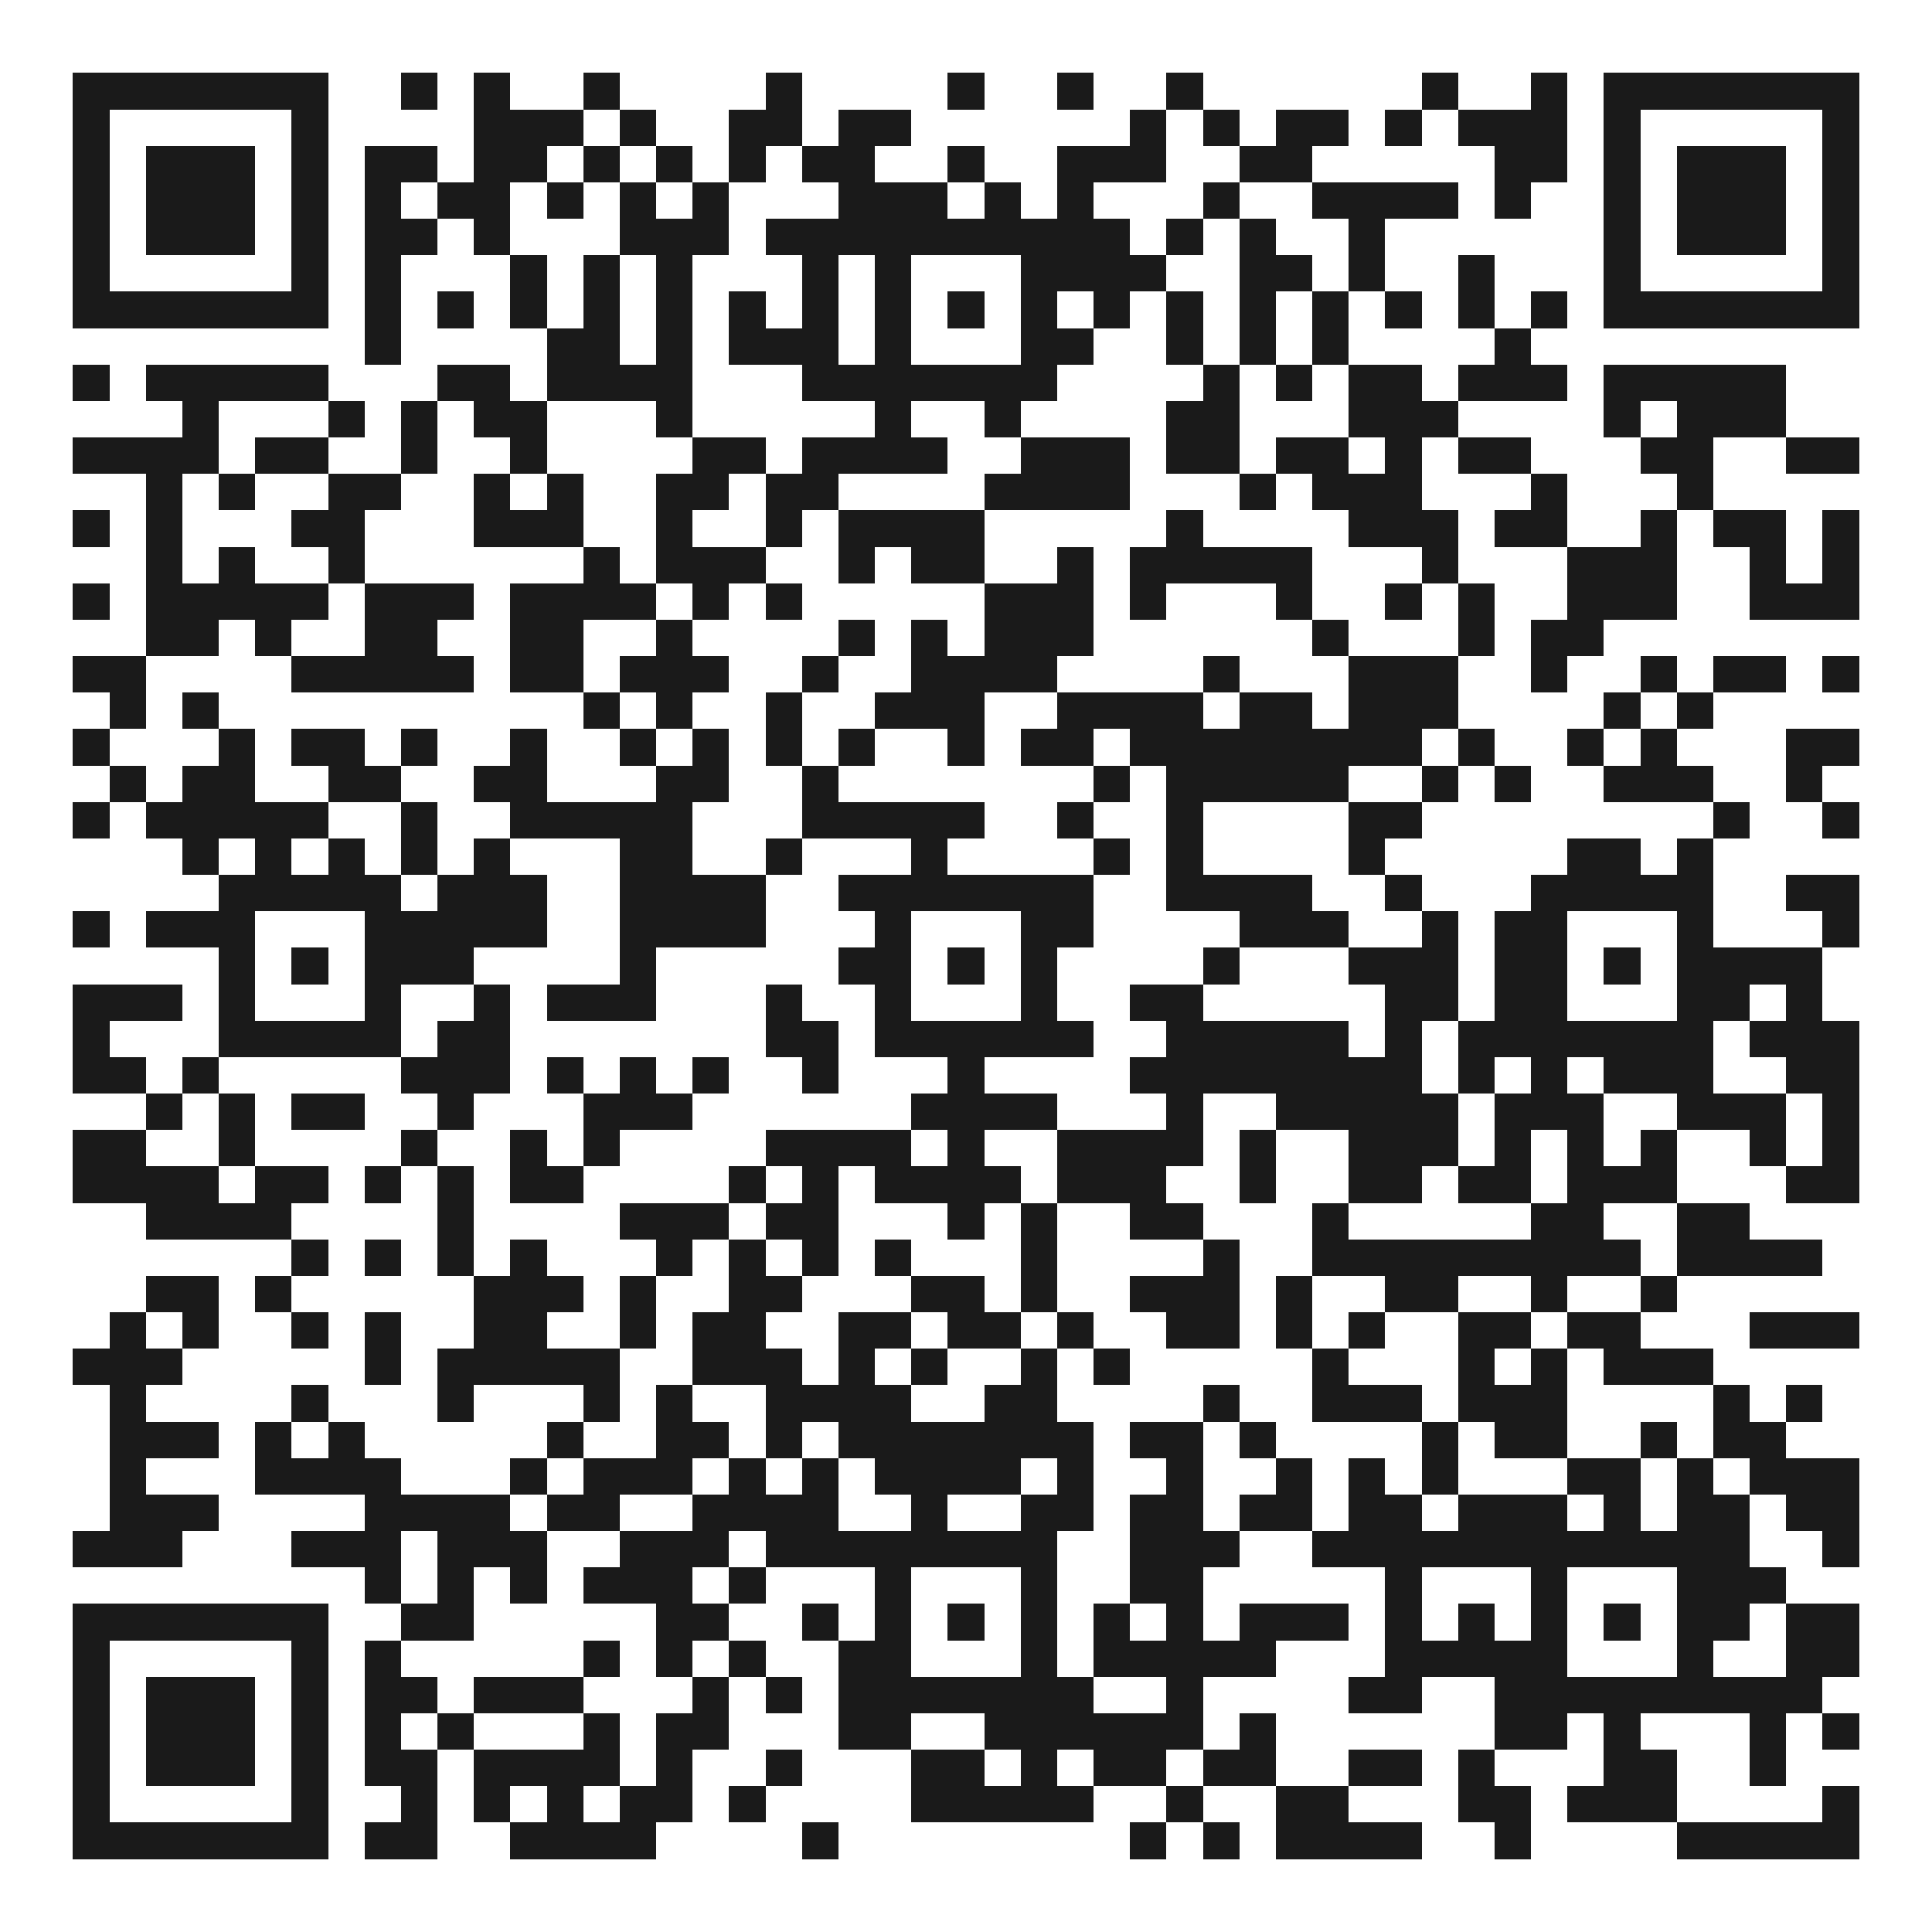
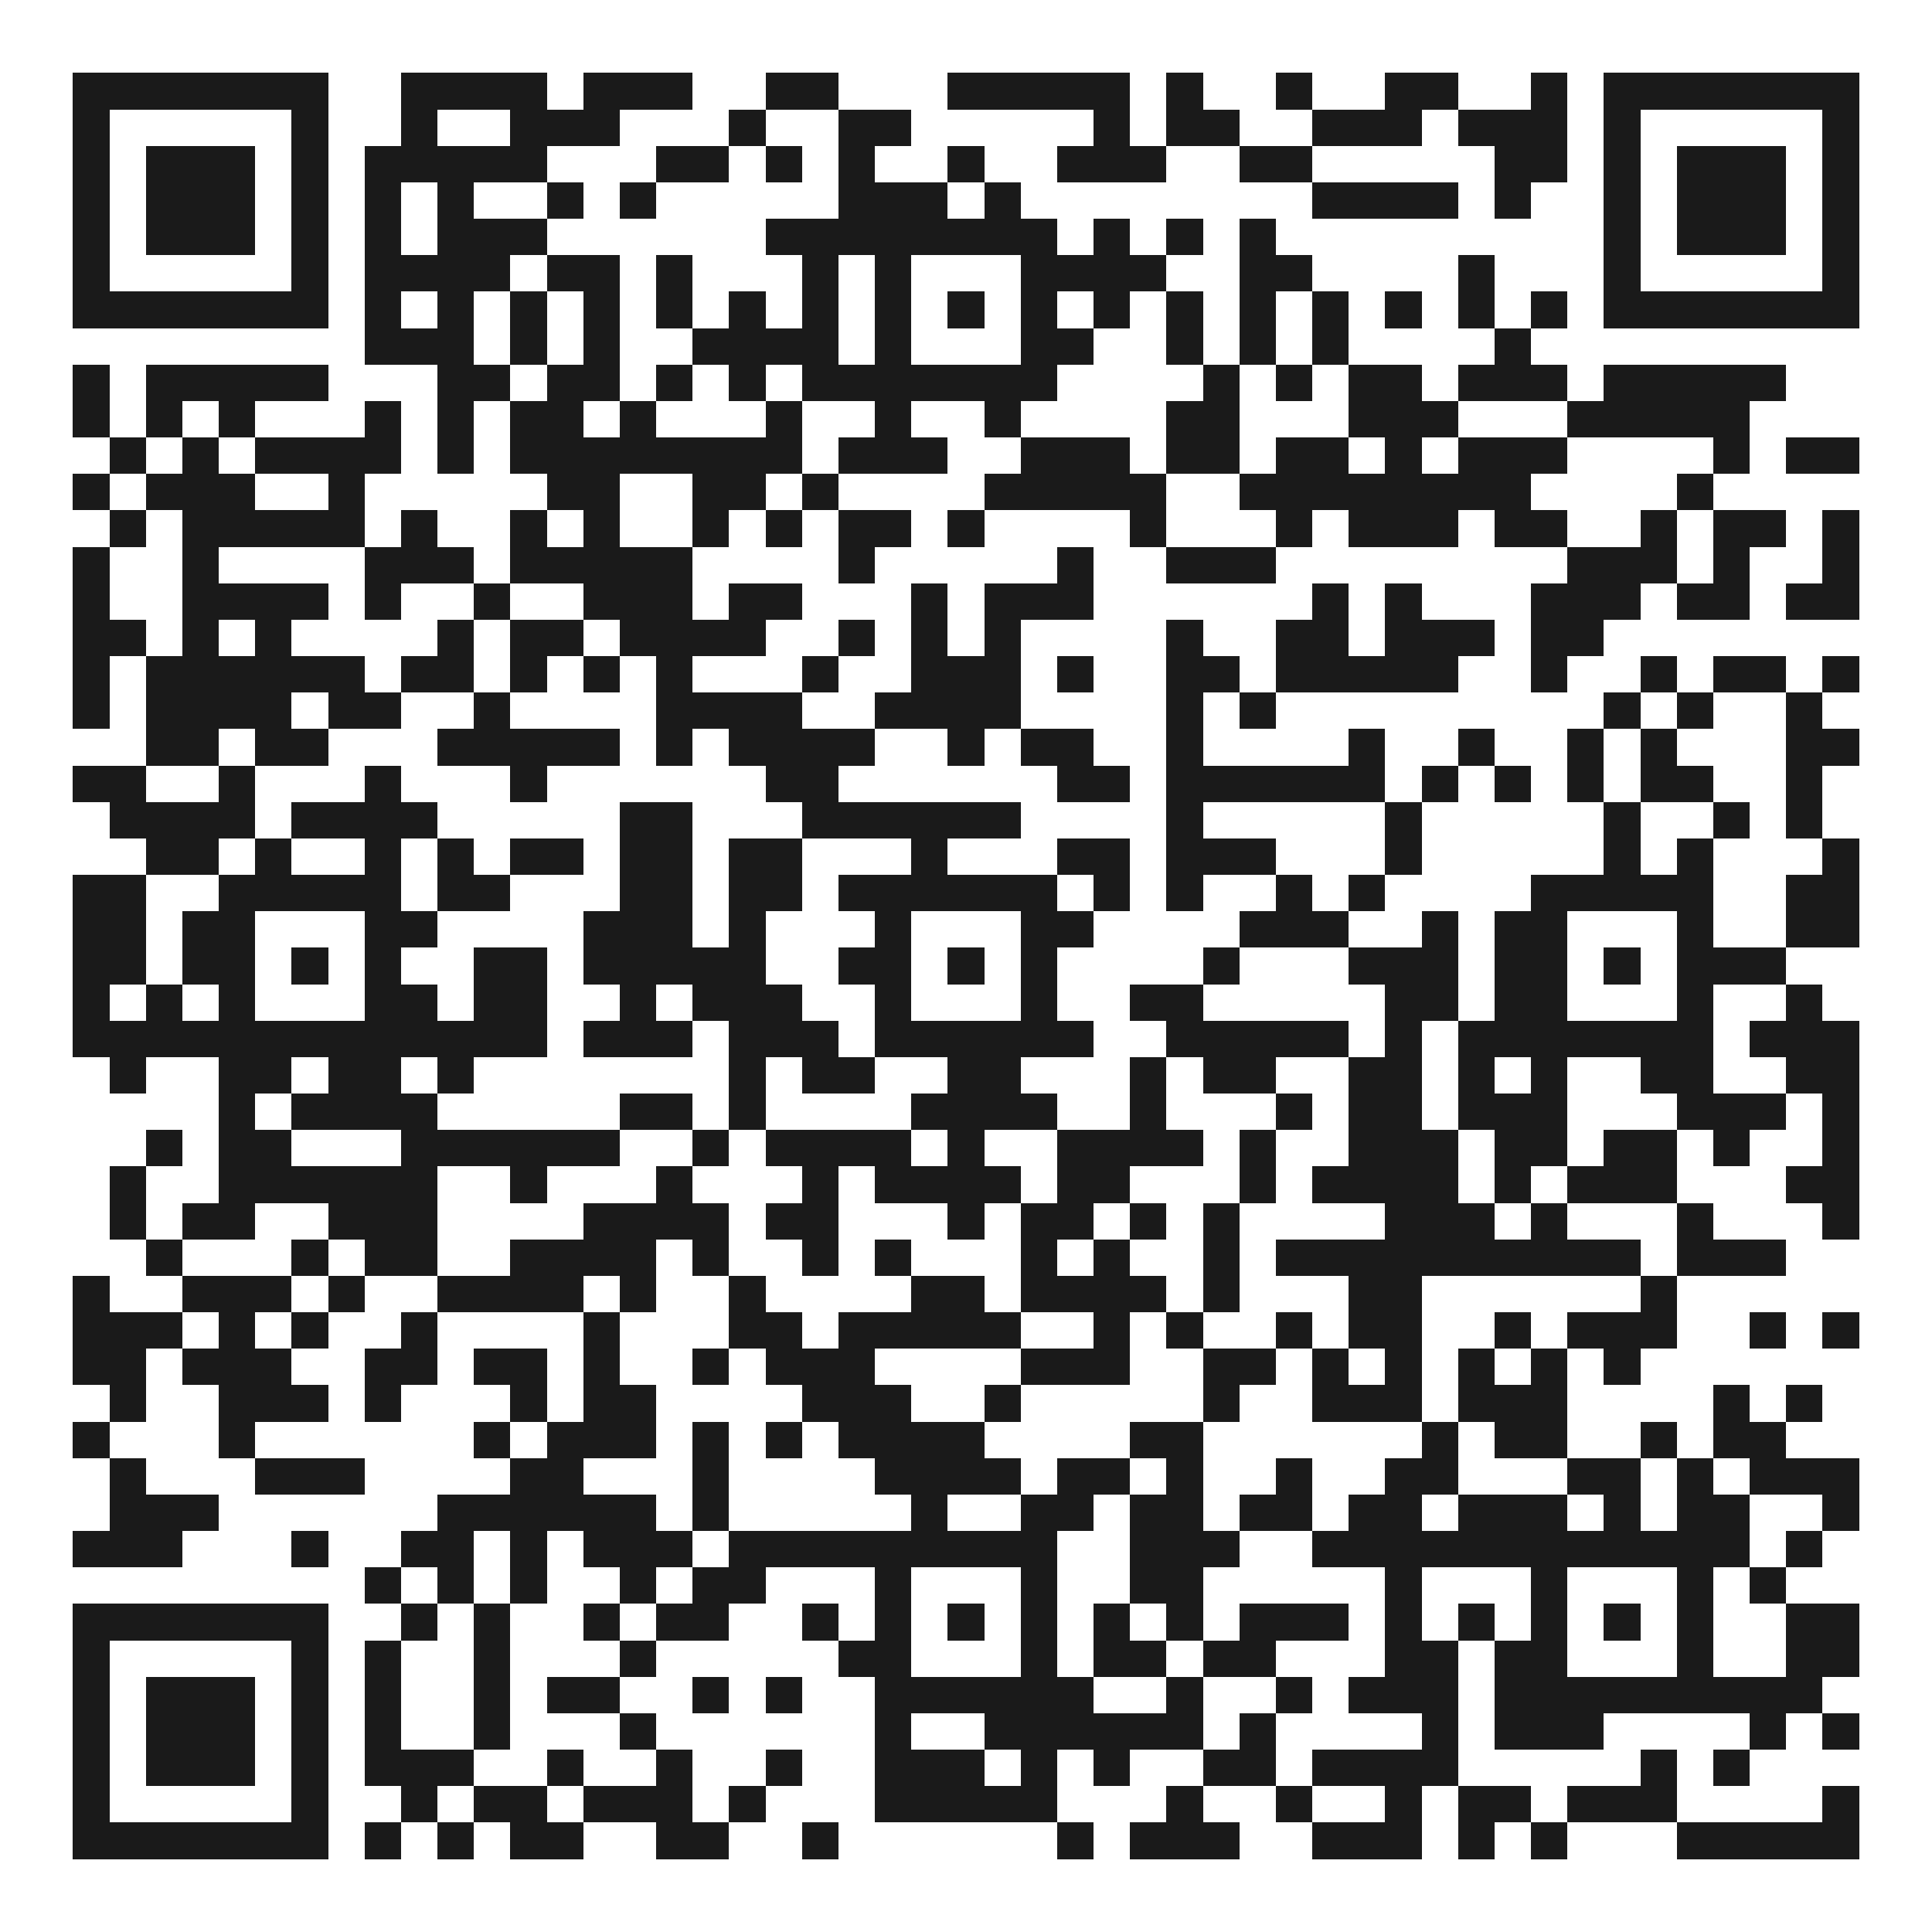
<svg xmlns="http://www.w3.org/2000/svg" viewBox="0 0 53 53" shape-rendering="crispEdges" class="segno">
  <path fill="#fff" d="M0 0h53v53h-53z" />
-   <path class="qrline" stroke="#1a1a1a" d="M2 2.5h7m2 0h1m1 0h1m2 0h1m4 0h1m4 0h1m2 0h1m2 0h1m6 0h1m2 0h1m1 0h7m-49 1h1m5 0h1m4 0h3m1 0h1m2 0h2m1 0h2m6 0h1m1 0h1m1 0h2m1 0h1m1 0h3m1 0h1m5 0h1m-49 1h1m1 0h3m1 0h1m1 0h2m1 0h2m1 0h1m1 0h1m1 0h1m1 0h2m2 0h1m2 0h3m2 0h2m5 0h2m1 0h1m1 0h3m1 0h1m-49 1h1m1 0h3m1 0h1m1 0h1m1 0h2m1 0h1m1 0h1m1 0h1m3 0h3m1 0h1m1 0h1m3 0h1m2 0h4m1 0h1m2 0h1m1 0h3m1 0h1m-49 1h1m1 0h3m1 0h1m1 0h2m1 0h1m3 0h3m1 0h10m1 0h1m1 0h1m2 0h1m6 0h1m1 0h3m1 0h1m-49 1h1m5 0h1m1 0h1m3 0h1m1 0h1m1 0h1m3 0h1m1 0h1m3 0h4m2 0h2m1 0h1m2 0h1m3 0h1m5 0h1m-49 1h7m1 0h1m1 0h1m1 0h1m1 0h1m1 0h1m1 0h1m1 0h1m1 0h1m1 0h1m1 0h1m1 0h1m1 0h1m1 0h1m1 0h1m1 0h1m1 0h1m1 0h1m1 0h7m-41 1h1m4 0h2m1 0h1m1 0h3m1 0h1m3 0h2m2 0h1m1 0h1m1 0h1m4 0h1m-40 1h1m1 0h5m3 0h2m1 0h4m3 0h7m4 0h1m1 0h1m1 0h2m1 0h3m1 0h5m-44 1h1m3 0h1m1 0h1m1 0h2m3 0h1m5 0h1m2 0h1m4 0h2m3 0h3m4 0h1m1 0h3m-47 1h4m1 0h2m2 0h1m2 0h1m4 0h2m1 0h4m2 0h3m1 0h2m1 0h2m1 0h1m1 0h2m3 0h2m2 0h2m-47 1h1m1 0h1m2 0h2m2 0h1m1 0h1m2 0h2m1 0h2m4 0h4m3 0h1m1 0h3m3 0h1m3 0h1m-45 1h1m1 0h1m3 0h2m3 0h3m2 0h1m2 0h1m1 0h4m5 0h1m4 0h3m1 0h2m2 0h1m1 0h2m1 0h1m-47 1h1m1 0h1m2 0h1m6 0h1m1 0h3m2 0h1m1 0h2m2 0h1m1 0h5m3 0h1m3 0h3m2 0h1m1 0h1m-49 1h1m1 0h5m1 0h3m1 0h4m1 0h1m1 0h1m5 0h3m1 0h1m3 0h1m2 0h1m1 0h1m2 0h3m2 0h3m-47 1h2m1 0h1m2 0h2m2 0h2m2 0h1m4 0h1m1 0h1m1 0h3m6 0h1m3 0h1m1 0h2m-42 1h2m4 0h5m1 0h2m1 0h3m2 0h1m2 0h4m4 0h1m3 0h3m2 0h1m2 0h1m1 0h2m1 0h1m-48 1h1m1 0h1m10 0h1m1 0h1m2 0h1m2 0h3m2 0h4m1 0h2m1 0h3m4 0h1m1 0h1m-45 1h1m3 0h1m1 0h2m1 0h1m2 0h1m2 0h1m1 0h1m1 0h1m1 0h1m2 0h1m1 0h2m1 0h8m1 0h1m2 0h1m1 0h1m3 0h2m-48 1h1m1 0h2m2 0h2m2 0h2m3 0h2m2 0h1m7 0h1m1 0h5m2 0h1m1 0h1m2 0h3m2 0h1m-48 1h1m1 0h5m2 0h1m2 0h5m3 0h5m2 0h1m2 0h1m4 0h2m8 0h1m2 0h1m-46 1h1m1 0h1m1 0h1m1 0h1m1 0h1m3 0h2m2 0h1m3 0h1m4 0h1m1 0h1m4 0h1m5 0h2m1 0h1m-41 1h5m1 0h3m2 0h4m2 0h7m2 0h4m2 0h1m3 0h5m2 0h2m-49 1h1m1 0h3m3 0h5m2 0h4m3 0h1m3 0h2m4 0h3m2 0h1m1 0h2m3 0h1m3 0h1m-45 1h1m1 0h1m1 0h3m4 0h1m5 0h2m1 0h1m1 0h1m4 0h1m3 0h3m1 0h2m1 0h1m1 0h4m-48 1h3m1 0h1m3 0h1m2 0h1m1 0h3m3 0h1m2 0h1m3 0h1m2 0h2m5 0h2m1 0h2m3 0h2m1 0h1m-48 1h1m3 0h5m1 0h2m7 0h2m1 0h6m2 0h5m1 0h1m1 0h7m1 0h3m-49 1h2m1 0h1m5 0h3m1 0h1m1 0h1m1 0h1m2 0h1m3 0h1m4 0h8m1 0h1m1 0h1m1 0h3m2 0h2m-47 1h1m1 0h1m1 0h2m2 0h1m3 0h3m6 0h4m3 0h1m2 0h5m1 0h3m2 0h3m1 0h1m-49 1h2m2 0h1m4 0h1m2 0h1m1 0h1m4 0h4m1 0h1m2 0h4m1 0h1m2 0h3m1 0h1m1 0h1m1 0h1m2 0h1m1 0h1m-49 1h4m1 0h2m1 0h1m1 0h1m1 0h2m4 0h1m1 0h1m1 0h4m1 0h3m2 0h1m2 0h2m1 0h2m1 0h3m3 0h2m-47 1h4m4 0h1m4 0h3m1 0h2m3 0h1m1 0h1m2 0h2m3 0h1m5 0h2m2 0h2m-40 1h1m1 0h1m1 0h1m1 0h1m3 0h1m1 0h1m1 0h1m1 0h1m3 0h1m4 0h1m2 0h9m1 0h4m-46 1h2m1 0h1m5 0h3m1 0h1m2 0h2m3 0h2m1 0h1m2 0h3m1 0h1m2 0h2m2 0h1m2 0h1m-43 1h1m1 0h1m2 0h1m1 0h1m2 0h2m2 0h1m1 0h2m2 0h2m1 0h2m1 0h1m2 0h2m1 0h1m1 0h1m2 0h2m1 0h2m3 0h3m-49 1h3m5 0h1m1 0h5m2 0h3m1 0h1m1 0h1m2 0h1m1 0h1m5 0h1m3 0h1m1 0h1m1 0h3m-44 1h1m4 0h1m3 0h1m3 0h1m1 0h1m2 0h4m2 0h2m4 0h1m2 0h3m1 0h3m4 0h1m1 0h1m-47 1h3m1 0h1m1 0h1m5 0h1m2 0h2m1 0h1m1 0h7m1 0h2m1 0h1m4 0h1m1 0h2m2 0h1m1 0h2m-46 1h1m3 0h4m3 0h1m1 0h3m1 0h1m1 0h1m1 0h4m1 0h1m2 0h1m2 0h1m1 0h1m1 0h1m3 0h2m1 0h1m1 0h3m-48 1h3m4 0h4m1 0h2m2 0h4m2 0h1m2 0h2m1 0h2m1 0h2m1 0h2m1 0h3m1 0h1m1 0h2m1 0h2m-49 1h3m3 0h3m1 0h3m2 0h3m1 0h8m2 0h3m2 0h12m2 0h1m-41 1h1m1 0h1m1 0h1m1 0h3m1 0h1m3 0h1m3 0h1m2 0h2m5 0h1m3 0h1m3 0h3m-47 1h7m2 0h2m5 0h2m2 0h1m1 0h1m1 0h1m1 0h1m1 0h1m1 0h1m1 0h3m1 0h1m1 0h1m1 0h1m1 0h1m1 0h2m1 0h2m-49 1h1m5 0h1m1 0h1m5 0h1m1 0h1m1 0h1m2 0h2m3 0h1m1 0h5m3 0h5m3 0h1m2 0h2m-49 1h1m1 0h3m1 0h1m1 0h2m1 0h3m3 0h1m1 0h1m1 0h7m2 0h1m4 0h2m2 0h9m-48 1h1m1 0h3m1 0h1m1 0h1m1 0h1m3 0h1m1 0h2m3 0h2m2 0h6m1 0h1m6 0h2m1 0h1m3 0h1m1 0h1m-49 1h1m1 0h3m1 0h1m1 0h2m1 0h4m1 0h1m2 0h1m3 0h2m1 0h1m1 0h2m1 0h2m2 0h2m1 0h1m3 0h2m2 0h1m-47 1h1m5 0h1m2 0h1m1 0h1m1 0h1m1 0h2m1 0h1m4 0h5m2 0h1m2 0h2m3 0h2m1 0h3m4 0h1m-49 1h7m1 0h2m2 0h4m4 0h1m8 0h1m1 0h1m1 0h4m2 0h1m4 0h5" />
+   <path class="qrline" stroke="#1a1a1a" d="M2 2.5h7m2 0h4m1 0h3m2 0h2m3 0h5m1 0h1m2 0h1m2 0h2m2 0h1m1 0h7m-49 1h1m5 0h1m2 0h1m2 0h3m3 0h1m2 0h2m5 0h1m1 0h2m2 0h3m1 0h3m1 0h1m5 0h1m-49 1h1m1 0h3m1 0h1m1 0h5m3 0h2m1 0h1m1 0h1m2 0h1m2 0h3m2 0h2m5 0h2m1 0h1m1 0h3m1 0h1m-49 1h1m1 0h3m1 0h1m1 0h1m1 0h1m2 0h1m1 0h1m5 0h3m1 0h1m8 0h4m1 0h1m2 0h1m1 0h3m1 0h1m-49 1h1m1 0h3m1 0h1m1 0h1m1 0h3m6 0h8m1 0h1m1 0h1m1 0h1m9 0h1m1 0h3m1 0h1m-49 1h1m5 0h1m1 0h4m1 0h2m1 0h1m3 0h1m1 0h1m3 0h4m2 0h2m4 0h1m3 0h1m5 0h1m-49 1h7m1 0h1m1 0h1m1 0h1m1 0h1m1 0h1m1 0h1m1 0h1m1 0h1m1 0h1m1 0h1m1 0h1m1 0h1m1 0h1m1 0h1m1 0h1m1 0h1m1 0h1m1 0h7m-41 1h3m1 0h1m1 0h1m2 0h4m1 0h1m3 0h2m2 0h1m1 0h1m1 0h1m4 0h1m-40 1h1m1 0h5m3 0h2m1 0h2m1 0h1m1 0h1m1 0h7m4 0h1m1 0h1m1 0h2m1 0h3m1 0h5m-47 1h1m1 0h1m1 0h1m3 0h1m1 0h1m1 0h2m1 0h1m3 0h1m2 0h1m2 0h1m4 0h2m3 0h3m3 0h5m-45 1h1m1 0h1m1 0h4m1 0h1m1 0h8m1 0h3m2 0h3m1 0h2m1 0h2m1 0h1m1 0h3m4 0h1m1 0h2m-49 1h1m1 0h3m2 0h1m5 0h2m2 0h2m1 0h1m4 0h5m2 0h8m4 0h1m-44 1h1m1 0h5m1 0h1m2 0h1m1 0h1m2 0h1m1 0h1m1 0h2m1 0h1m4 0h1m3 0h1m1 0h3m1 0h2m2 0h1m1 0h2m1 0h1m-49 1h1m2 0h1m4 0h3m1 0h5m4 0h1m5 0h1m2 0h3m8 0h3m1 0h1m2 0h1m-49 1h1m2 0h4m1 0h1m2 0h1m2 0h3m1 0h2m3 0h1m1 0h3m6 0h1m1 0h1m3 0h3m1 0h2m1 0h2m-49 1h2m1 0h1m1 0h1m4 0h1m1 0h2m1 0h4m2 0h1m1 0h1m1 0h1m4 0h1m2 0h2m1 0h3m1 0h2m-42 1h1m1 0h6m1 0h2m1 0h1m1 0h1m1 0h1m3 0h1m2 0h3m1 0h1m2 0h2m1 0h5m2 0h1m2 0h1m1 0h2m1 0h1m-49 1h1m1 0h4m1 0h2m2 0h1m4 0h4m2 0h4m4 0h1m1 0h1m9 0h1m1 0h1m2 0h1m-46 1h2m1 0h2m3 0h5m1 0h1m1 0h4m2 0h1m1 0h2m2 0h1m4 0h1m2 0h1m2 0h1m1 0h1m3 0h2m-49 1h2m2 0h1m3 0h1m3 0h1m6 0h2m6 0h2m1 0h6m1 0h1m1 0h1m1 0h1m1 0h2m2 0h1m-47 1h4m1 0h4m5 0h2m3 0h6m4 0h1m5 0h1m5 0h1m2 0h1m1 0h1m-46 1h2m1 0h1m2 0h1m1 0h1m1 0h2m1 0h2m1 0h2m3 0h1m3 0h2m1 0h3m3 0h1m5 0h1m1 0h1m3 0h1m-49 1h2m2 0h5m1 0h2m3 0h2m1 0h2m1 0h6m1 0h1m1 0h1m2 0h1m1 0h1m4 0h5m2 0h2m-49 1h2m1 0h2m3 0h2m4 0h3m1 0h1m3 0h1m3 0h2m4 0h3m2 0h1m1 0h2m3 0h1m2 0h2m-49 1h2m1 0h2m1 0h1m1 0h1m2 0h2m1 0h5m2 0h2m1 0h1m1 0h1m4 0h1m3 0h3m1 0h2m1 0h1m1 0h3m-47 1h1m1 0h1m1 0h1m3 0h2m1 0h2m2 0h1m1 0h3m2 0h1m3 0h1m2 0h2m5 0h2m1 0h2m3 0h1m2 0h1m-48 1h13m1 0h3m1 0h3m1 0h6m2 0h5m1 0h1m1 0h7m1 0h3m-48 1h1m2 0h2m1 0h2m1 0h1m7 0h1m1 0h2m2 0h2m3 0h1m1 0h2m2 0h2m1 0h1m1 0h1m2 0h2m2 0h2m-45 1h1m1 0h4m5 0h2m1 0h1m4 0h4m2 0h1m3 0h1m1 0h2m1 0h3m3 0h3m1 0h1m-47 1h1m1 0h2m3 0h6m2 0h1m1 0h4m1 0h1m2 0h4m1 0h1m2 0h3m1 0h2m1 0h2m1 0h1m2 0h1m-48 1h1m2 0h6m2 0h1m3 0h1m3 0h1m1 0h4m1 0h2m3 0h1m1 0h4m1 0h1m1 0h3m3 0h2m-48 1h1m1 0h2m2 0h3m4 0h4m1 0h2m3 0h1m1 0h2m1 0h1m1 0h1m4 0h3m1 0h1m3 0h1m3 0h1m-47 1h1m3 0h1m1 0h2m2 0h4m1 0h1m2 0h1m1 0h1m3 0h1m1 0h1m2 0h1m1 0h10m1 0h3m-47 1h1m2 0h3m1 0h1m2 0h4m1 0h1m2 0h1m4 0h2m1 0h4m1 0h1m3 0h2m6 0h1m-44 1h3m1 0h1m1 0h1m2 0h1m4 0h1m3 0h2m1 0h5m2 0h1m1 0h1m2 0h1m1 0h2m2 0h1m1 0h3m2 0h1m1 0h1m-49 1h2m1 0h3m2 0h2m1 0h2m1 0h1m2 0h1m1 0h3m4 0h3m2 0h2m1 0h1m1 0h1m1 0h1m1 0h1m1 0h1m-42 1h1m2 0h3m1 0h1m3 0h1m1 0h2m4 0h3m2 0h1m5 0h1m2 0h3m1 0h3m4 0h1m1 0h1m-48 1h1m3 0h1m6 0h1m1 0h3m1 0h1m1 0h1m1 0h4m4 0h2m6 0h1m1 0h2m2 0h1m1 0h2m-46 1h1m3 0h3m4 0h2m3 0h1m4 0h4m1 0h2m1 0h1m2 0h1m2 0h2m3 0h2m1 0h1m1 0h3m-48 1h3m6 0h6m1 0h1m5 0h1m2 0h2m1 0h2m1 0h2m1 0h2m1 0h3m1 0h1m1 0h2m2 0h1m-49 1h3m3 0h1m2 0h2m1 0h1m1 0h3m1 0h9m2 0h3m2 0h12m1 0h1m-40 1h1m1 0h1m1 0h1m2 0h1m1 0h2m3 0h1m3 0h1m2 0h2m5 0h1m3 0h1m3 0h1m1 0h1m-47 1h7m2 0h1m1 0h1m2 0h1m1 0h2m2 0h1m1 0h1m1 0h1m1 0h1m1 0h1m1 0h1m1 0h3m1 0h1m1 0h1m1 0h1m1 0h1m1 0h1m2 0h2m-49 1h1m5 0h1m1 0h1m2 0h1m3 0h1m5 0h2m3 0h1m1 0h2m1 0h2m3 0h2m1 0h2m3 0h1m2 0h2m-49 1h1m1 0h3m1 0h1m1 0h1m2 0h1m1 0h2m2 0h1m1 0h1m2 0h6m2 0h1m2 0h1m1 0h3m1 0h9m-48 1h1m1 0h3m1 0h1m1 0h1m2 0h1m3 0h1m6 0h1m2 0h6m1 0h1m4 0h1m1 0h3m4 0h1m1 0h1m-49 1h1m1 0h3m1 0h1m1 0h3m2 0h1m2 0h1m2 0h1m2 0h3m1 0h1m1 0h1m2 0h2m1 0h4m5 0h1m1 0h1m-46 1h1m5 0h1m2 0h1m1 0h2m1 0h3m1 0h1m3 0h5m3 0h1m2 0h1m2 0h1m1 0h2m1 0h3m4 0h1m-49 1h7m1 0h1m1 0h1m1 0h2m2 0h2m2 0h1m6 0h1m1 0h3m2 0h3m1 0h1m1 0h1m3 0h5" />
</svg>
